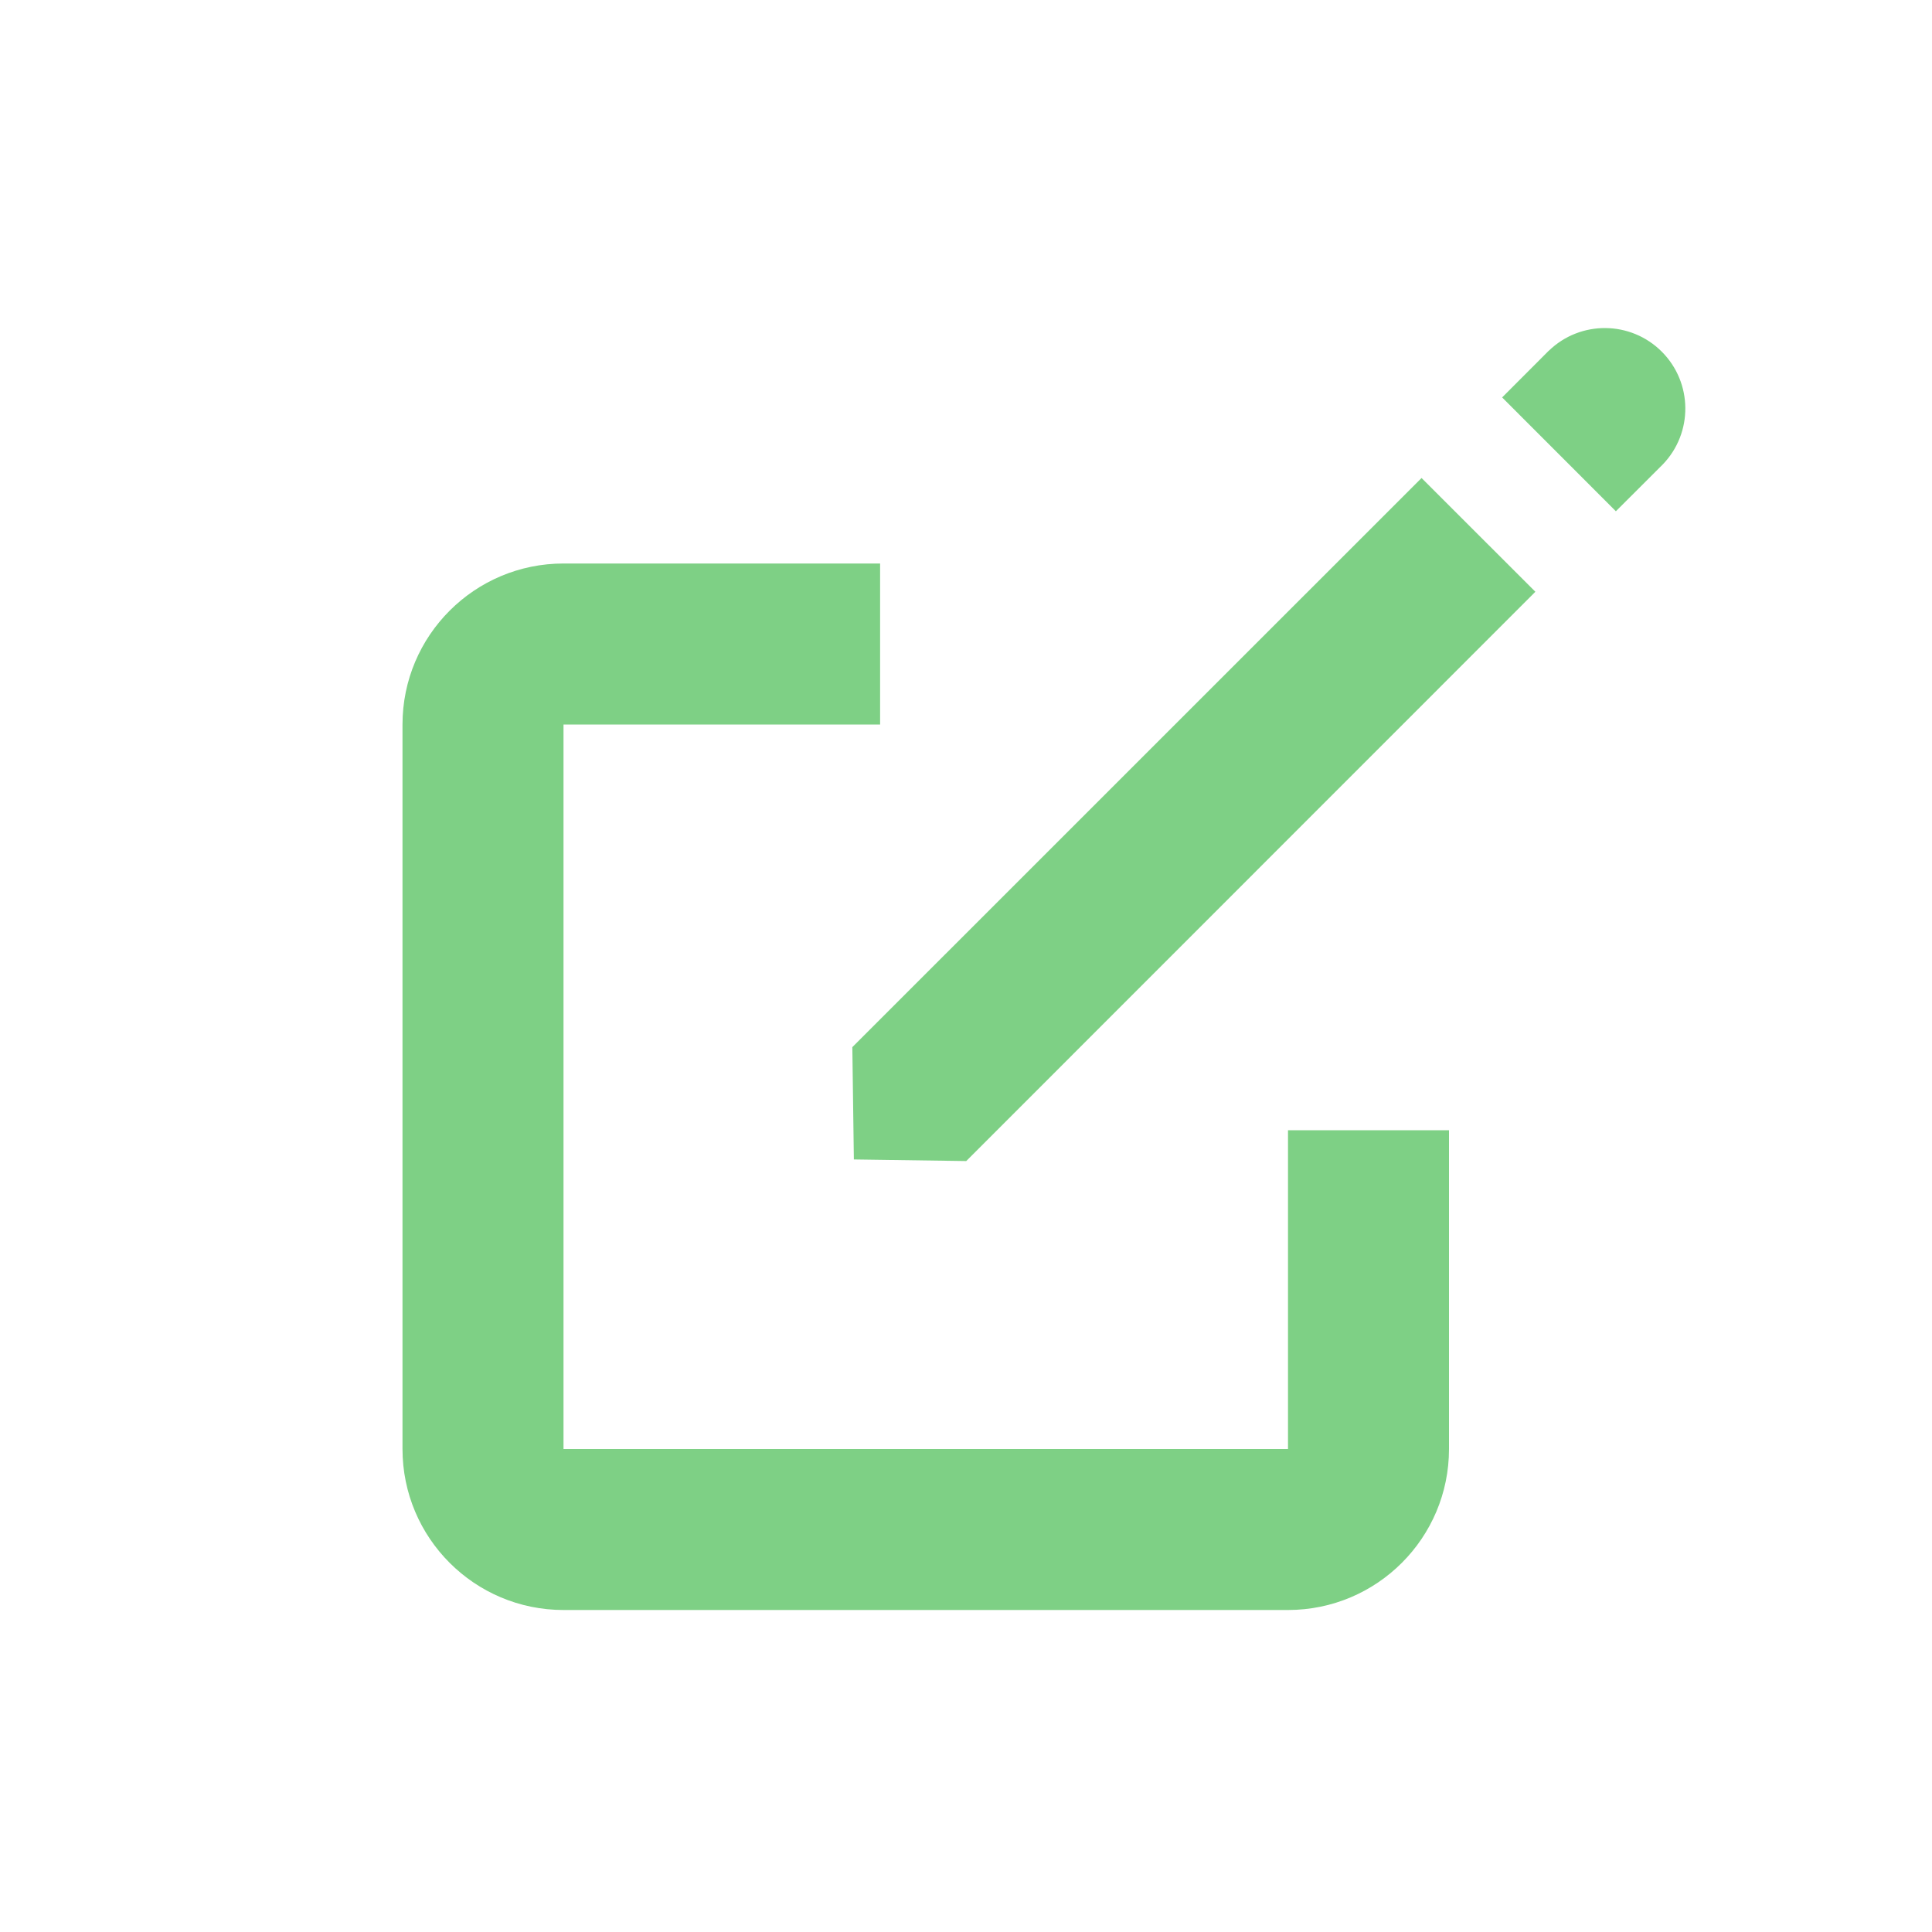
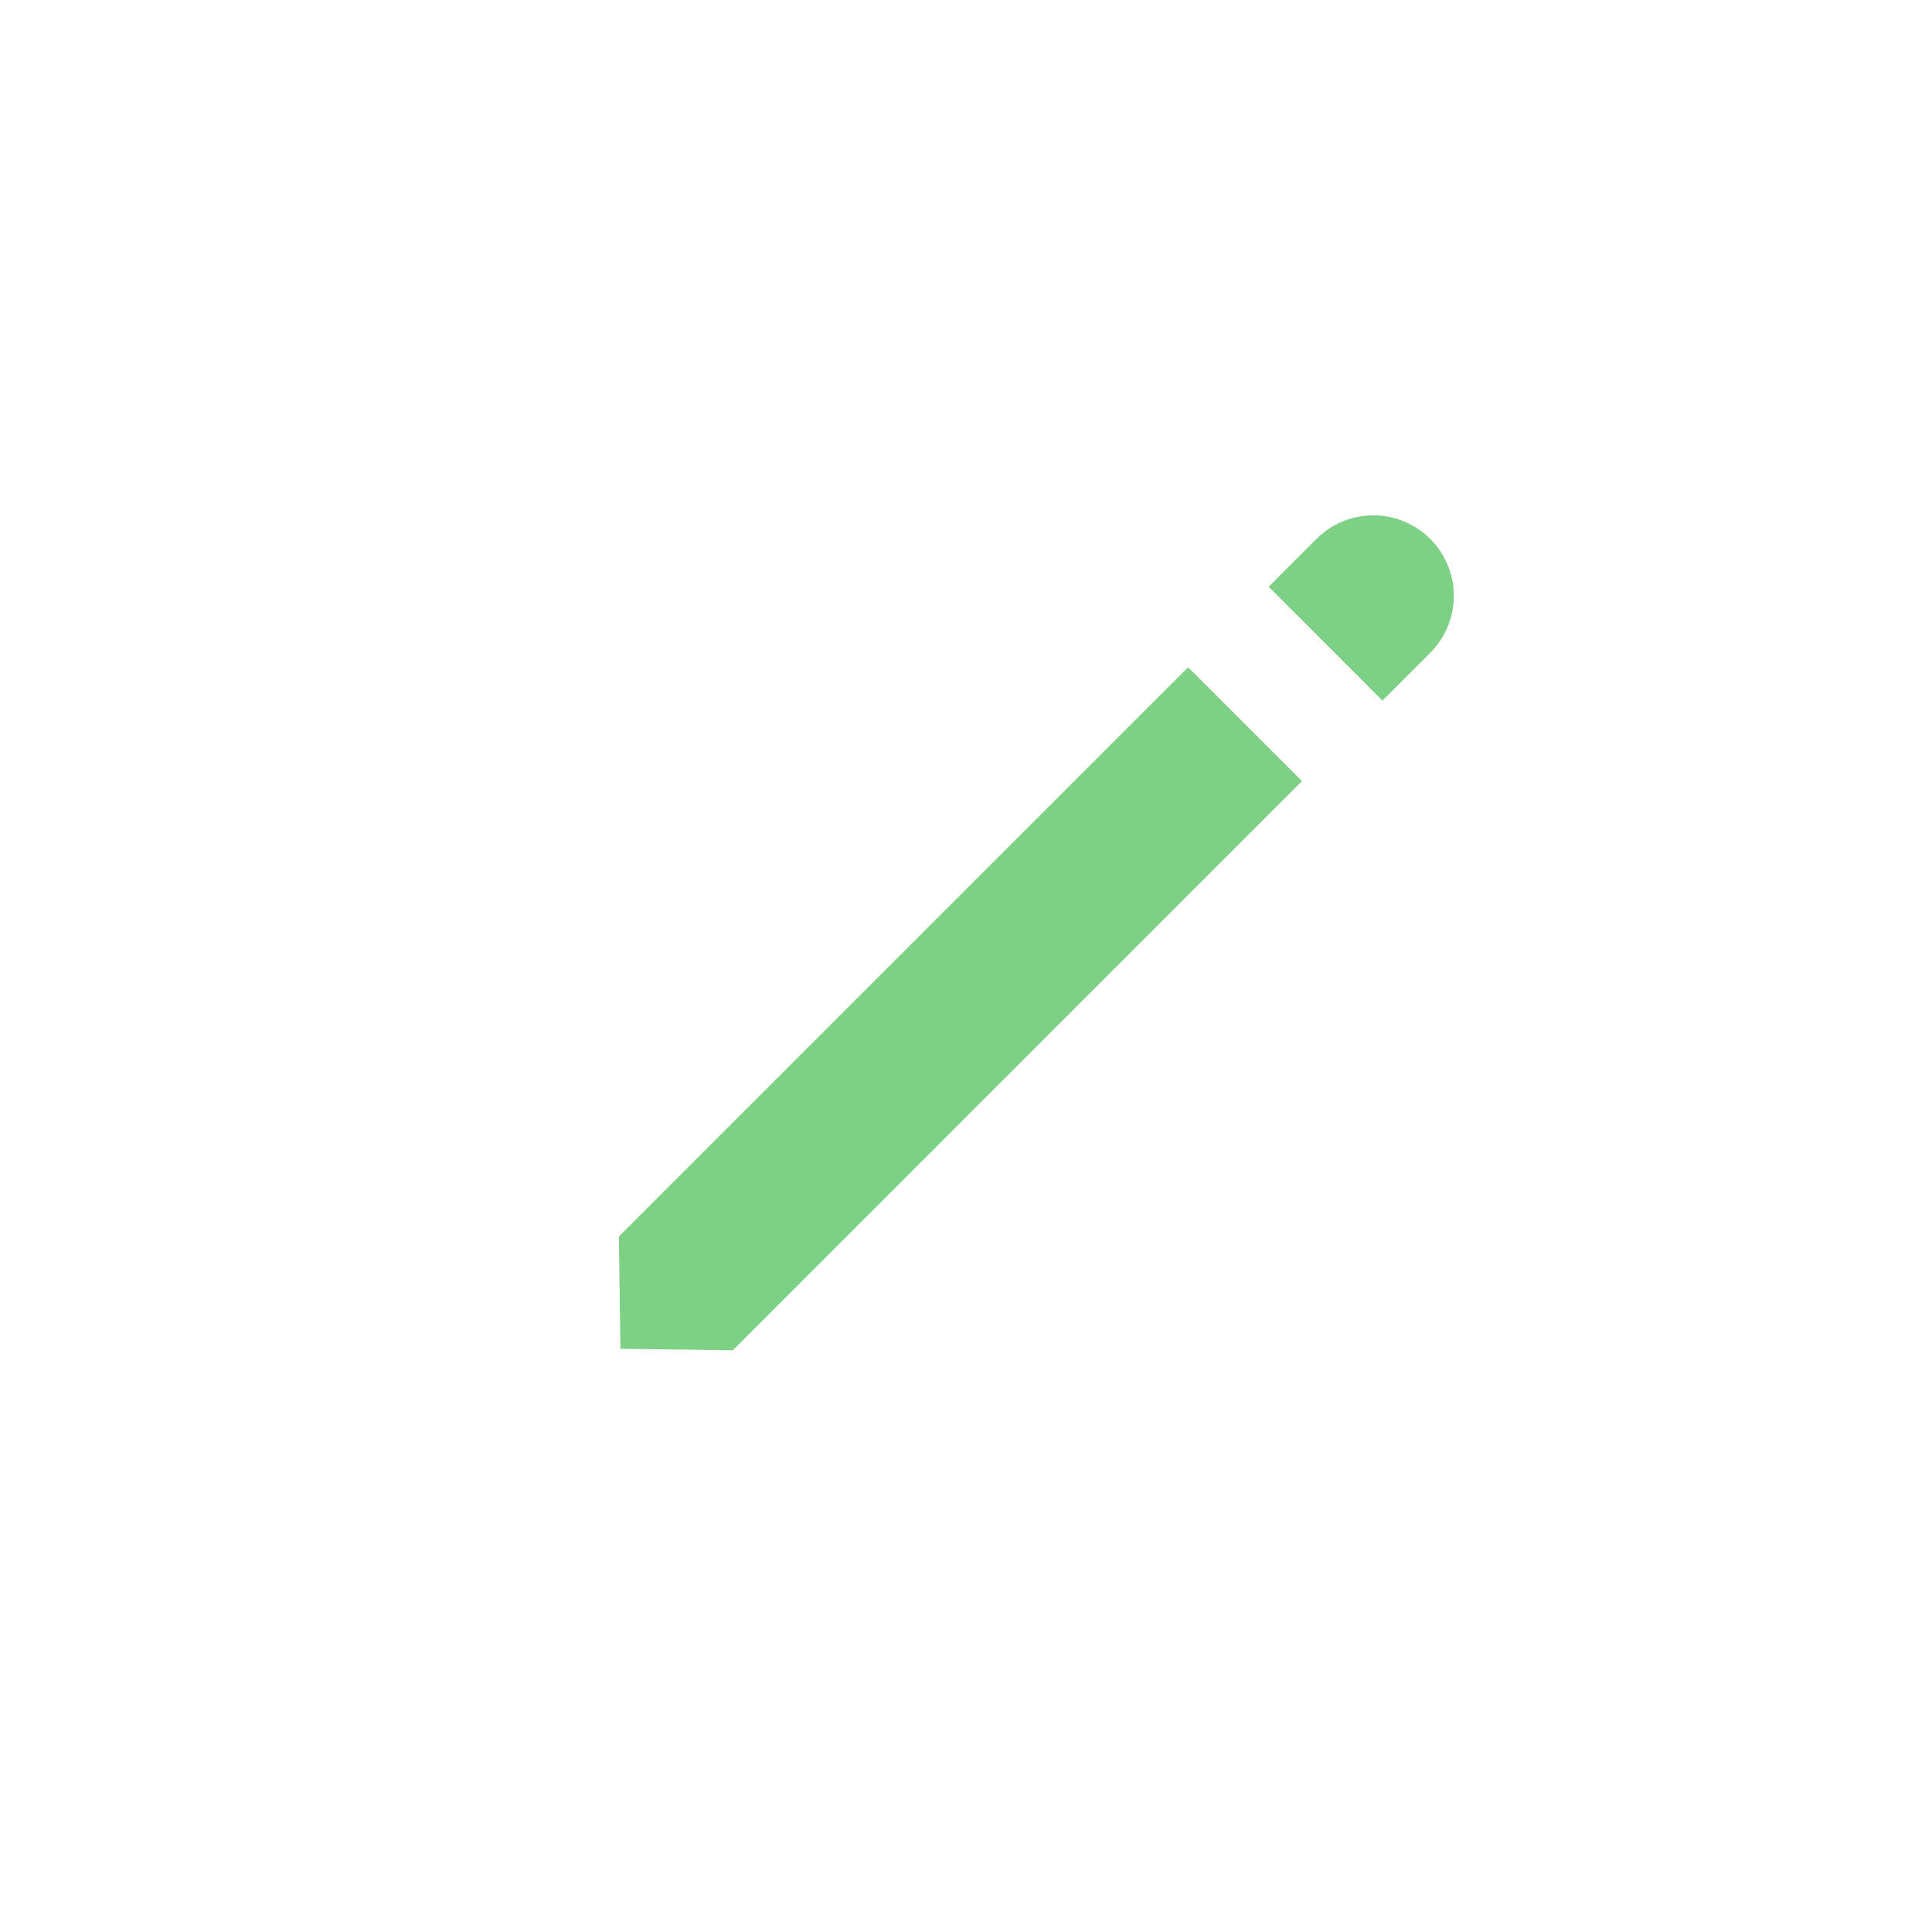
<svg xmlns="http://www.w3.org/2000/svg" width="24" height="24" viewBox="0 0 24 24">
-   <g fill="#7ED085" fill-rule="evenodd">
-     <path d="M10.588 13.008l7.071-7.07 1.414 1.413-7.07 7.072-1.396-.02zm8.652-8.652l-.58.581 1.413 1.414.582-.581a1 1 0 00-1.414-1.414z" />
-     <path fill-rule="nonzero" d="M16 14.04h2V18a2 2 0 01-2 2H7a2 2 0 01-2-2V9a2 2 0 012-2h3.933v2H7v9h9v-3.96z" />
-   </g>
+   <path d="M7.688 15.36l7.071-7.071 1.414 1.414-7.07 7.071-1.396-.019zm8.652-8.653l-.58.582 1.413 1.414.582-.582a1 1 0 10-1.414-1.414z" fill="#7ED085" fill-rule="evenodd" />
</svg>
